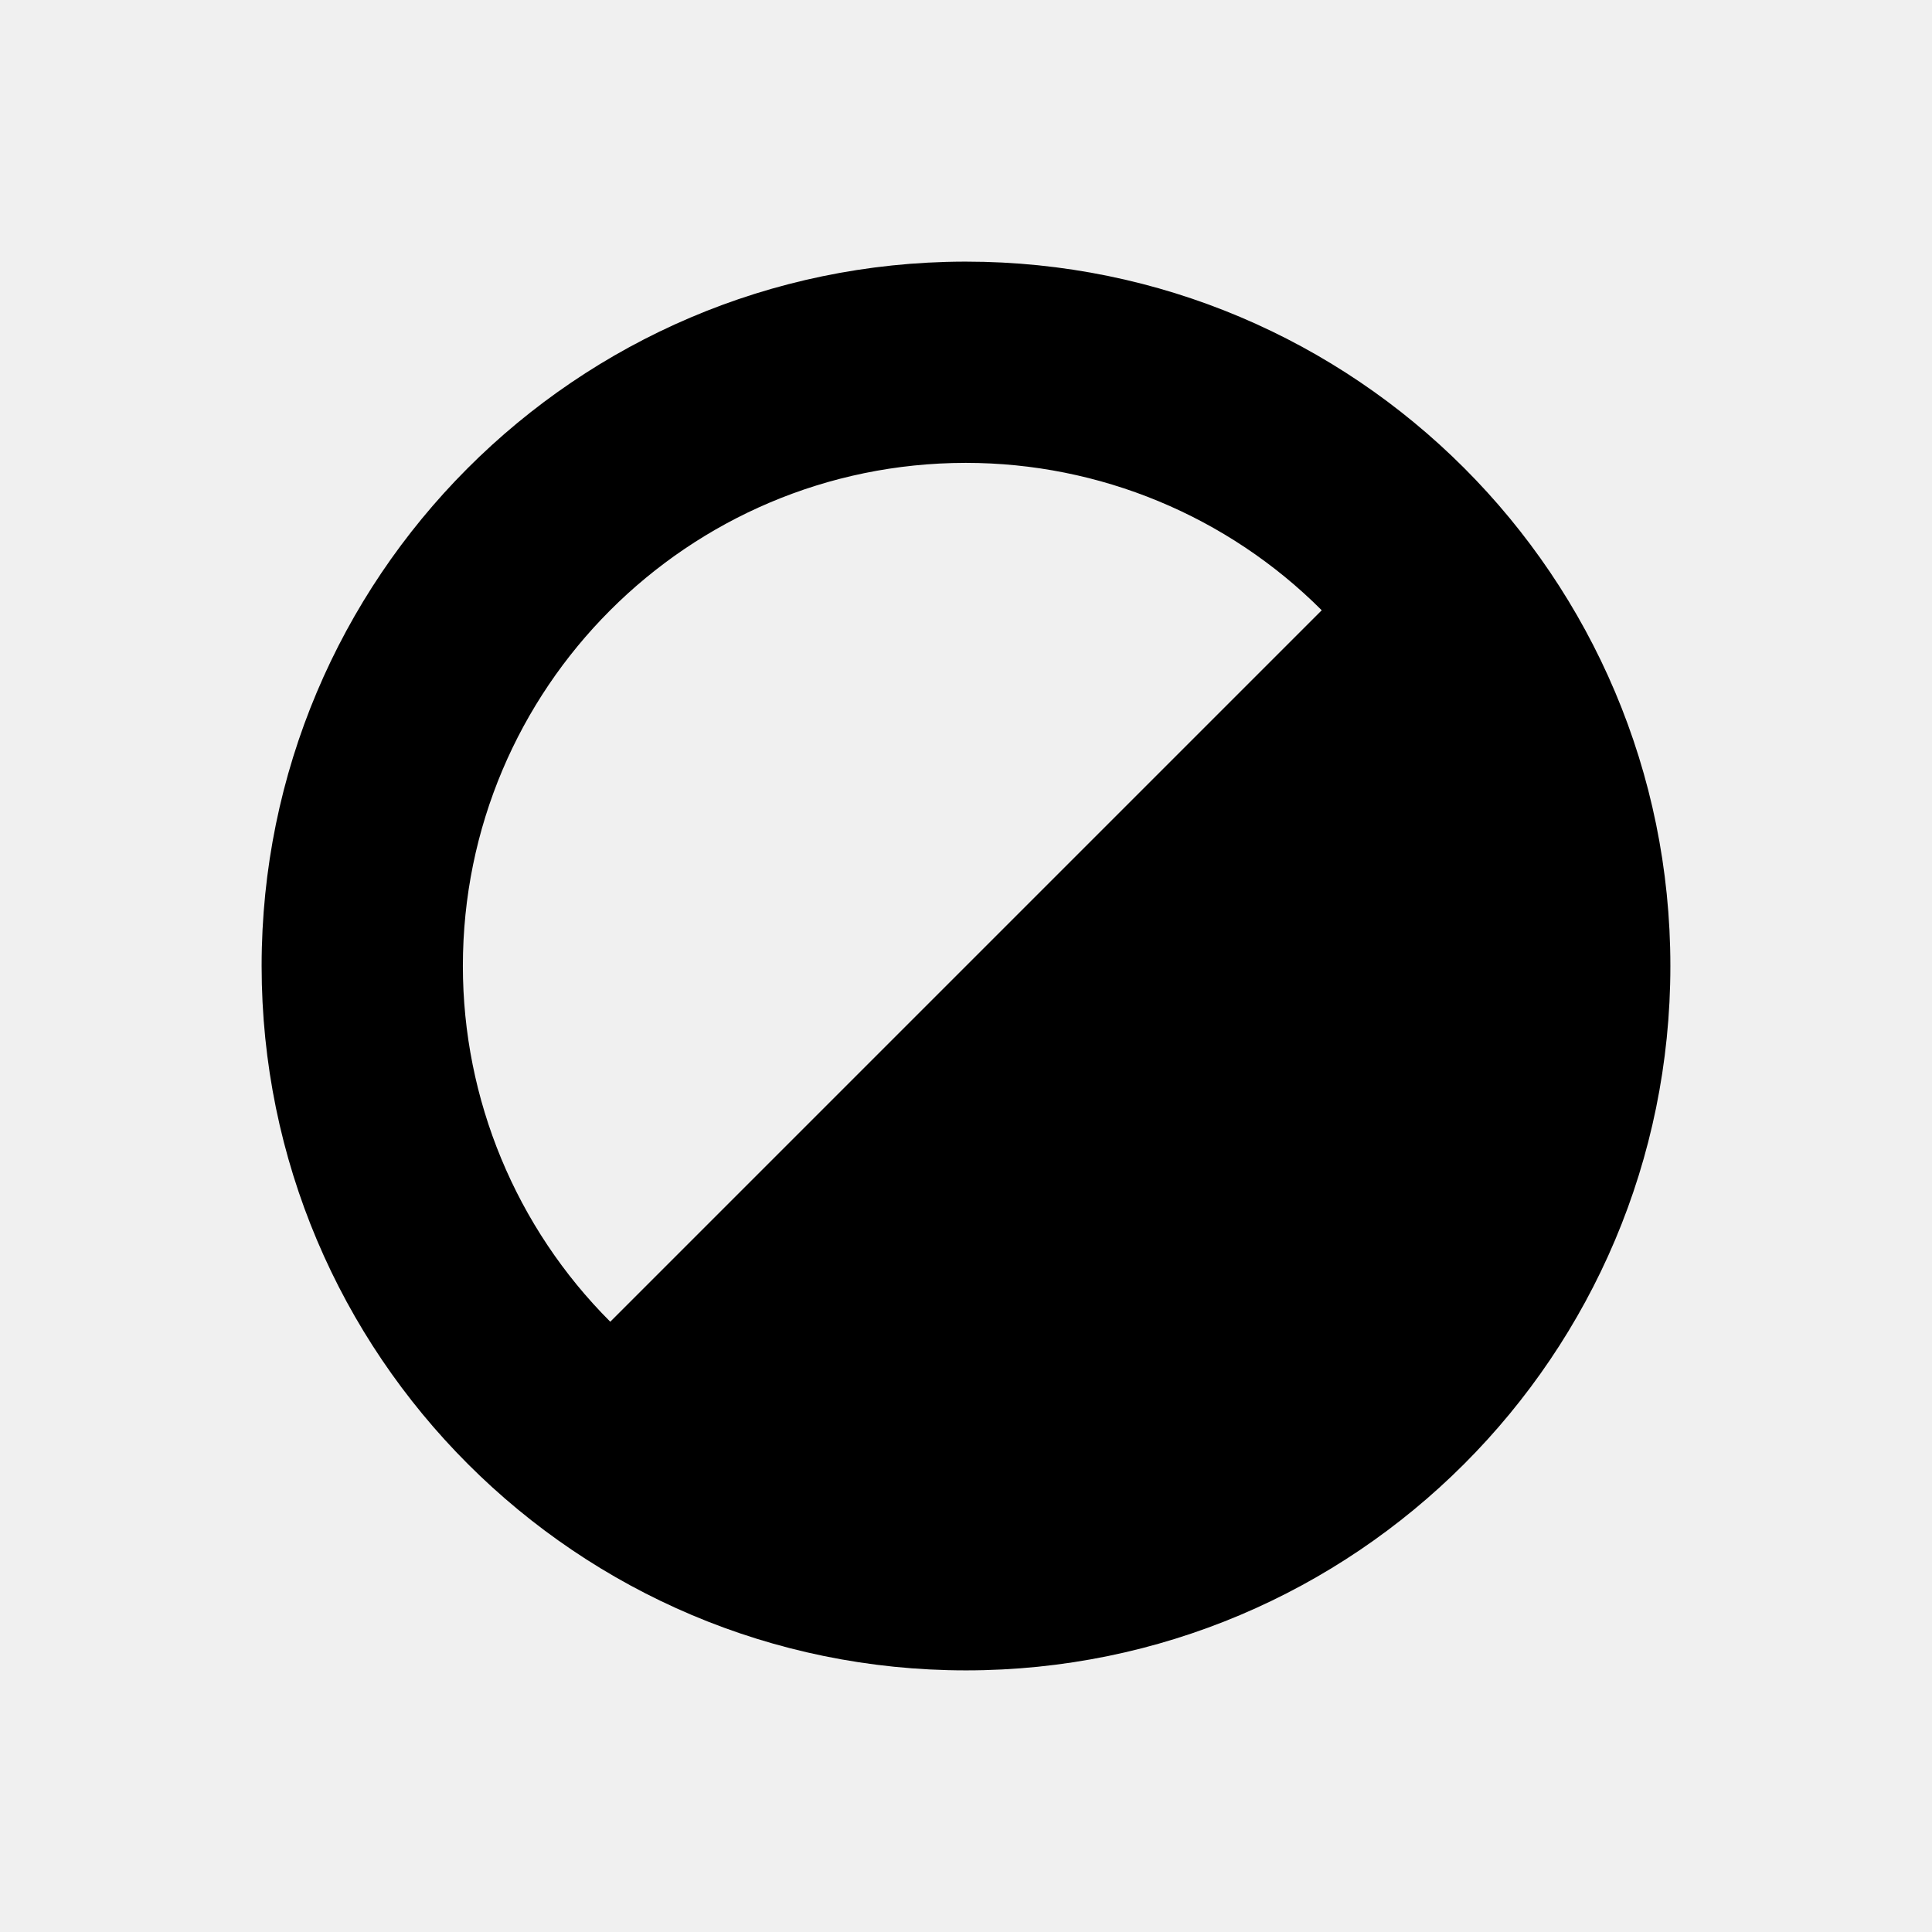
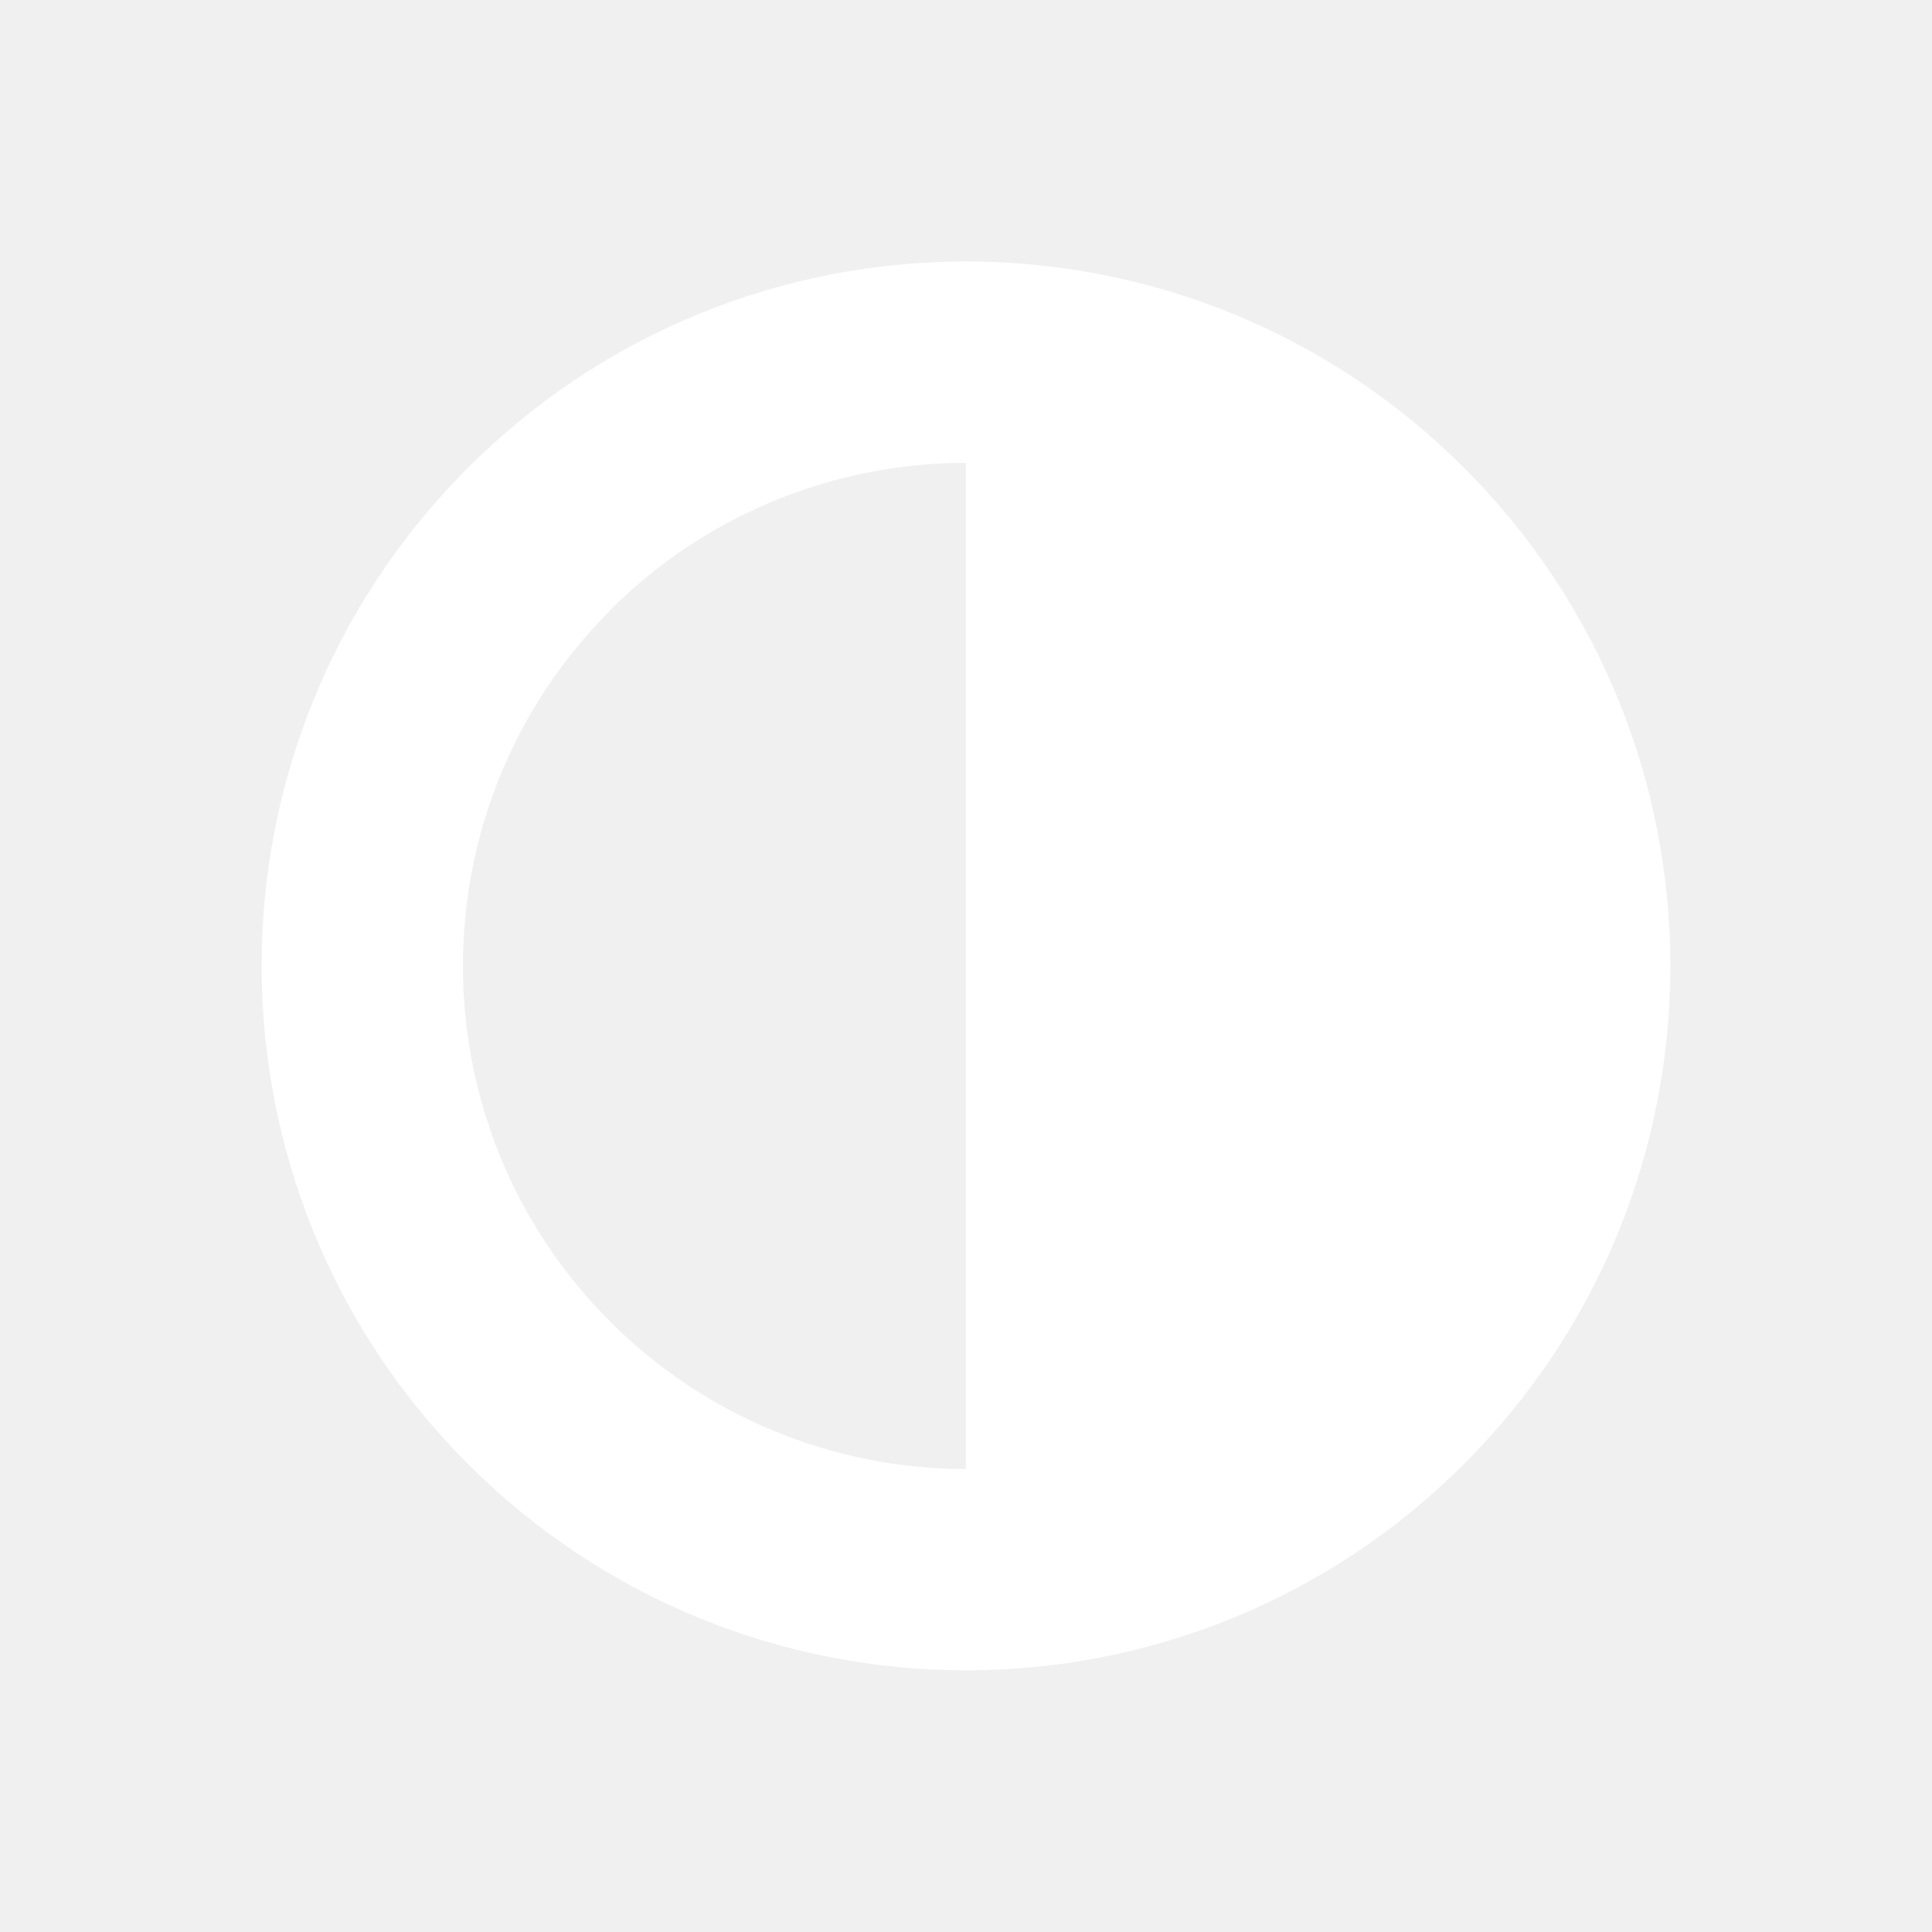
- <svg xmlns="http://www.w3.org/2000/svg" width="48" height="48" viewBox="0 0 12.7 12.7" version="1.1" id="svg1188">
+ <svg xmlns="http://www.w3.org/2000/svg" id="svg1188" version="1.1" viewBox="0 0 12.7 12.7" height="48" width="48">
  <defs id="defs1182">
-     <marker orient="auto" refY="0.0" refX="0.0" id="Arrow2Send" style="overflow:visible;">
-       <path id="path868" style="fill-rule:evenodd;stroke-width:0.625;stroke-linejoin:round;stroke:#000000;stroke-opacity:1;fill:#000000;fill-opacity:1" d="M 8.719,4.034 L -2.207,0.016 L 8.719,-4.002 C 6.973,-1.63 6.983,1.616 8.719,4.034 z " transform="scale(0.3) rotate(180) translate(-2.3,0)" />
+     <marker style="overflow:visible;" id="Arrow2Send" refX="0.0" refY="0.0" orient="auto">
+       <path transform="scale(0.3) rotate(180) translate(-2.3,0)" d="M 8.719,4.034 L -2.207,0.016 L 8.719,-4.002 C 6.973,-1.63 6.983,1.616 8.719,4.034 z " style="fill-rule:evenodd;stroke-width:0.625;stroke-linejoin:round;stroke:#000000;stroke-opacity:1;fill:#000000;fill-opacity:1" id="path868" />
    </marker>
-     <marker orient="auto" refY="0.0" refX="0.0" id="Arrow1Send" style="overflow:visible;">
-       <path id="path850" d="M 0.0,0.0 L 5.0,-5.0 L -12.5,0.0 L 5.0,5.0 L 0.0,0.0 z " style="fill-rule:evenodd;stroke:#000000;stroke-width:1pt;stroke-opacity:1;fill:#000000;fill-opacity:1" transform="scale(0.2) rotate(180) translate(6,0)" />
+     <marker style="overflow:visible;" id="Arrow1Send" refX="0.0" refY="0.0" orient="auto">
+       <path transform="scale(0.2) rotate(180) translate(6,0)" style="fill-rule:evenodd;stroke:#000000;stroke-width:1pt;stroke-opacity:1;fill:#000000;fill-opacity:1" d="M 0.0,0.0 L 5.0,-5.0 L -12.5,0.0 L 5.0,5.0 L 0.0,0.0 z " id="path850" />
    </marker>
-     <marker orient="auto" refY="0.0" refX="0.0" id="TriangleOutL" style="overflow:visible">
-       <path id="path977" d="M 5.77,0.0 L -2.88,5.0 L -2.88,-5.0 L 5.77,0.0 z " style="fill-rule:evenodd;stroke:#000000;stroke-width:1pt;stroke-opacity:1;fill:#000000;fill-opacity:1" transform="scale(0.8)" />
+     <marker style="overflow:visible" id="TriangleOutL" refX="0.0" refY="0.0" orient="auto">
+       <path transform="scale(0.8)" style="fill-rule:evenodd;stroke:#000000;stroke-width:1pt;stroke-opacity:1;fill:#000000;fill-opacity:1" d="M 5.77,0.0 L -2.88,5.0 L -2.88,-5.0 L 5.77,0.0 z " id="path977" />
    </marker>
-     <marker orient="auto" refY="0.0" refX="0.0" id="TriangleOutM" style="overflow:visible">
-       <path id="path980" d="M 5.77,0.0 L -2.88,5.0 L -2.88,-5.0 L 5.77,0.0 z " style="fill-rule:evenodd;stroke:#000000;stroke-width:1pt;stroke-opacity:1;fill:#000000;fill-opacity:1" transform="scale(0.4)" />
+     <marker style="overflow:visible" id="TriangleOutM" refX="0.0" refY="0.0" orient="auto">
+       <path transform="scale(0.4)" style="fill-rule:evenodd;stroke:#000000;stroke-width:1pt;stroke-opacity:1;fill:#000000;fill-opacity:1" d="M 5.77,0.0 L -2.88,5.0 L -2.88,-5.0 L 5.77,0.0 z " id="path980" />
    </marker>
-     <marker orient="auto" refY="0.0" refX="0.0" id="marker1791" style="overflow:visible;">
-       <path id="path1789" style="fill-rule:evenodd;stroke-width:0.625;stroke-linejoin:round;stroke:#000000;stroke-opacity:1;fill:#000000;fill-opacity:1" d="M 8.719,4.034 L -2.207,0.016 L 8.719,-4.002 C 6.973,-1.63 6.983,1.616 8.719,4.034 z " transform="scale(1.1) rotate(180) translate(1,0)" />
+     <marker style="overflow:visible;" id="marker1791" refX="0.0" refY="0.0" orient="auto">
+       <path transform="scale(1.1) rotate(180) translate(1,0)" d="M 8.719,4.034 L -2.207,0.016 L 8.719,-4.002 C 6.973,-1.63 6.983,1.616 8.719,4.034 z " style="fill-rule:evenodd;stroke-width:0.625;stroke-linejoin:round;stroke:#000000;stroke-opacity:1;fill:#000000;fill-opacity:1" id="path1789" />
    </marker>
-     <marker orient="auto" refY="0.0" refX="0.0" id="Arrow2Lend" style="overflow:visible;">
-       <path id="path856" style="fill-rule:evenodd;stroke-width:0.625;stroke-linejoin:round;stroke:#000000;stroke-opacity:1;fill:#000000;fill-opacity:1" d="M 8.719,4.034 L -2.207,0.016 L 8.719,-4.002 C 6.973,-1.63 6.983,1.616 8.719,4.034 z " transform="scale(1.1) rotate(180) translate(1,0)" />
+     <marker style="overflow:visible;" id="Arrow2Lend" refX="0.0" refY="0.0" orient="auto">
+       <path transform="scale(1.1) rotate(180) translate(1,0)" d="M 8.719,4.034 L -2.207,0.016 L 8.719,-4.002 C 6.973,-1.63 6.983,1.616 8.719,4.034 z " style="fill-rule:evenodd;stroke-width:0.625;stroke-linejoin:round;stroke:#000000;stroke-opacity:1;fill:#000000;fill-opacity:1" id="path856" />
    </marker>
-     <marker orient="auto" refY="0.0" refX="0.0" id="Arrow1Lstart" style="overflow:visible">
-       <path id="path835" d="M 0.0,0.0 L 5.0,-5.0 L -12.5,0.0 L 5.0,5.0 L 0.0,0.0 z " style="fill-rule:evenodd;stroke:#000000;stroke-width:1pt;stroke-opacity:1;fill:#000000;fill-opacity:1" transform="scale(0.8) translate(12.5,0)" />
+     <marker style="overflow:visible" id="Arrow1Lstart" refX="0.0" refY="0.0" orient="auto">
+       <path transform="scale(0.8) translate(12.5,0)" style="fill-rule:evenodd;stroke:#000000;stroke-width:1pt;stroke-opacity:1;fill:#000000;fill-opacity:1" d="M 0.0,0.0 L 5.0,-5.0 L -12.5,0.0 L 5.0,5.0 L 0.0,0.0 z " id="path835" />
    </marker>
  </defs>
  <g id="layer1">
-     <g id="g2017" style="opacity:1;stroke-width:1.244;stroke-miterlimit:4;stroke-dasharray:none" transform="matrix(1.249644,0,0,0.9055758,-1.585237,1.691461)">
-       <path transform="matrix(0.211727,0,0,0.2921714,1.268551,-1.867829)" d="M 23.949 6.5 A 17.5 17.5 0 0 0 6.5 24 A 17.5 17.5 0 0 0 24 41.5 A 17.5 17.5 0 0 0 41.5 24 A 17.5 17.5 0 0 0 24 6.5 A 17.5 17.5 0 0 0 23.949 6.5 z M 23.986 11.5 A 12.5 12.5 0 0 1 24 11.5 A 12.5 12.5 0 0 1 32.838 15.162 L 15.162 32.838 A 12.5 12.5 0 0 1 11.5 24 A 12.5 12.5 0 0 1 23.986 11.5 z " style="fill:#000000;fill-opacity:1;stroke:none;stroke-width:4.592;stroke-linecap:round;stroke-linejoin:round;stroke-miterlimit:4;stroke-dasharray:none;stroke-opacity:1;paint-order:normal" id="path1045" />
+     <g transform="matrix(1.249644,0,0,0.9055758,-1.585237,1.691461)" style="opacity:1;stroke-width:1.244;stroke-miterlimit:4;stroke-dasharray:none" id="g2017">
+       <path id="path1045" style="fill:#ffffff;fill-opacity:1;stroke:none;stroke-width:1.142;stroke-linecap:round;stroke-linejoin:round;stroke-miterlimit:4;stroke-dasharray:none;stroke-opacity:1;paint-order:normal" d="m 3.722,1.539 a 5.113,3.705 90 0 0 0.008,7.22 5.113,3.705 90 0 0 5.24,1e-7 5.113,3.705 90 0 0 -10e-8,-7.231 5.113,3.705 90 0 0 -5.24,-1e-7 5.113,3.705 90 0 0 -0.008,0.01 z m 0.754,1.025 a 3.652,2.647 90 0 1 0.002,-0.003 3.652,2.647 90 0 1 1.871,-1.069 V 8.796 A 3.652,2.647 90 0 1 4.479,7.727 3.652,2.647 90 0 1 4.477,2.565 Z" />
    </g>
  </g>
</svg>
